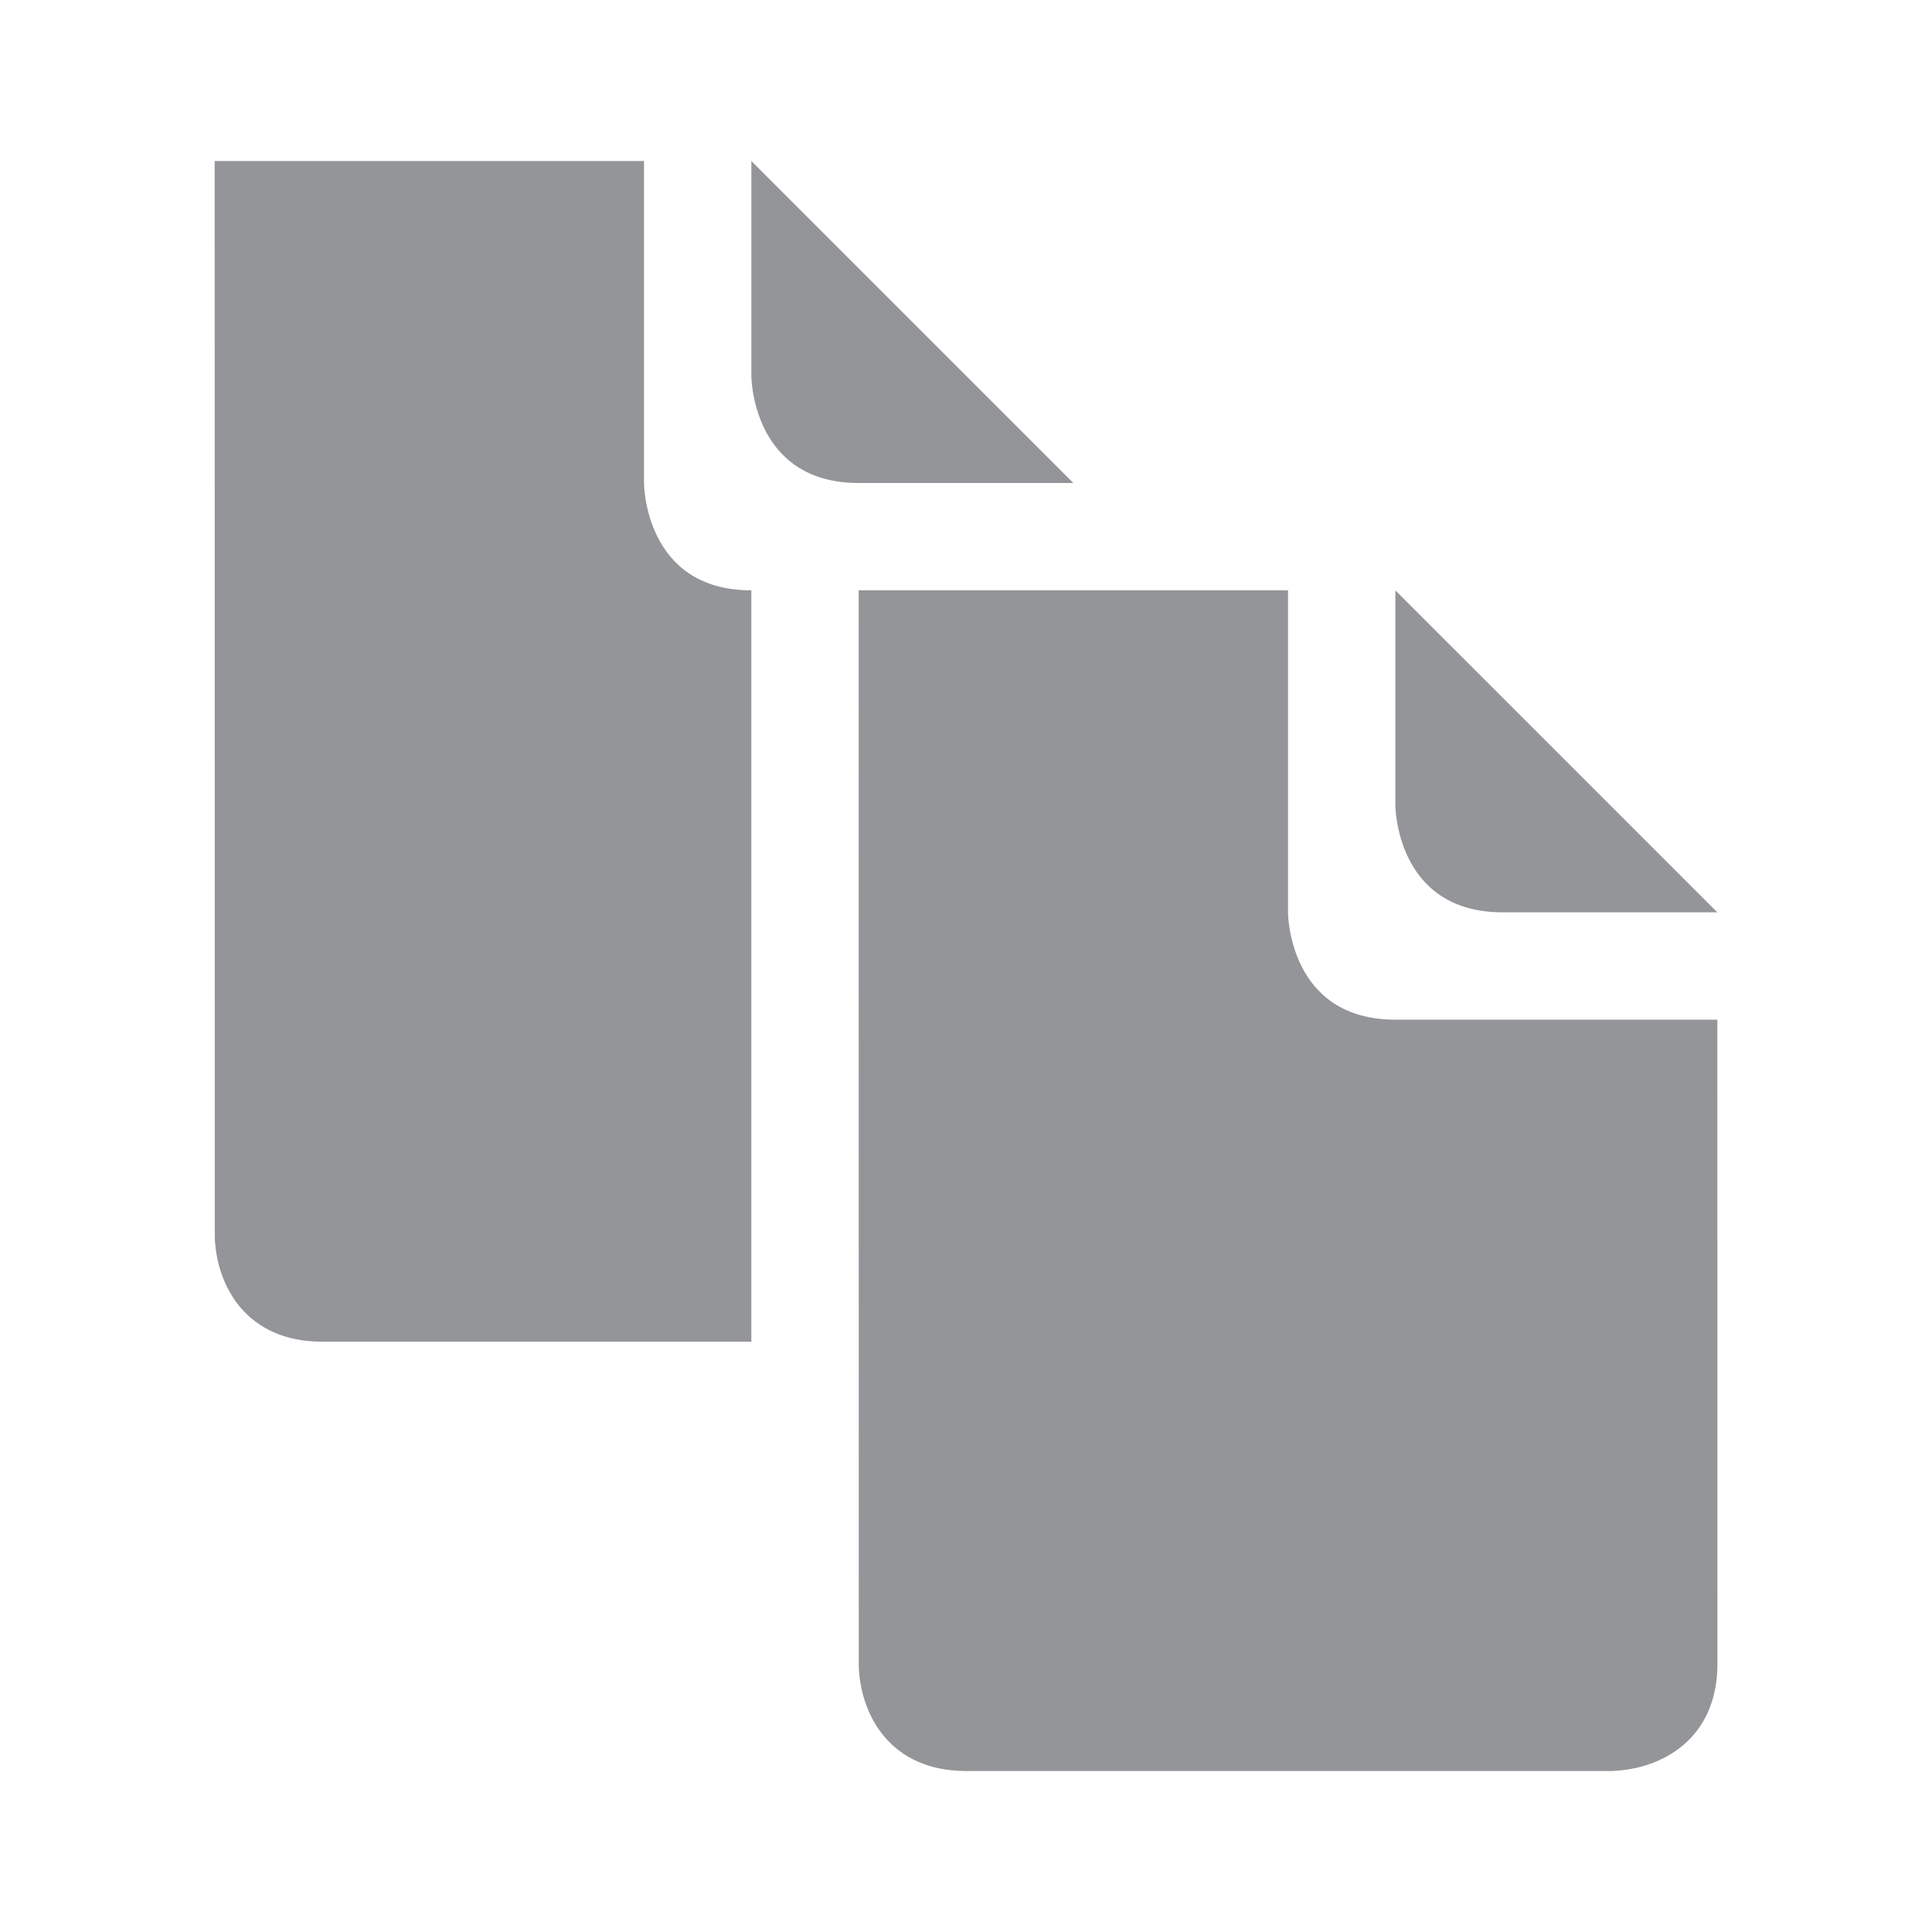
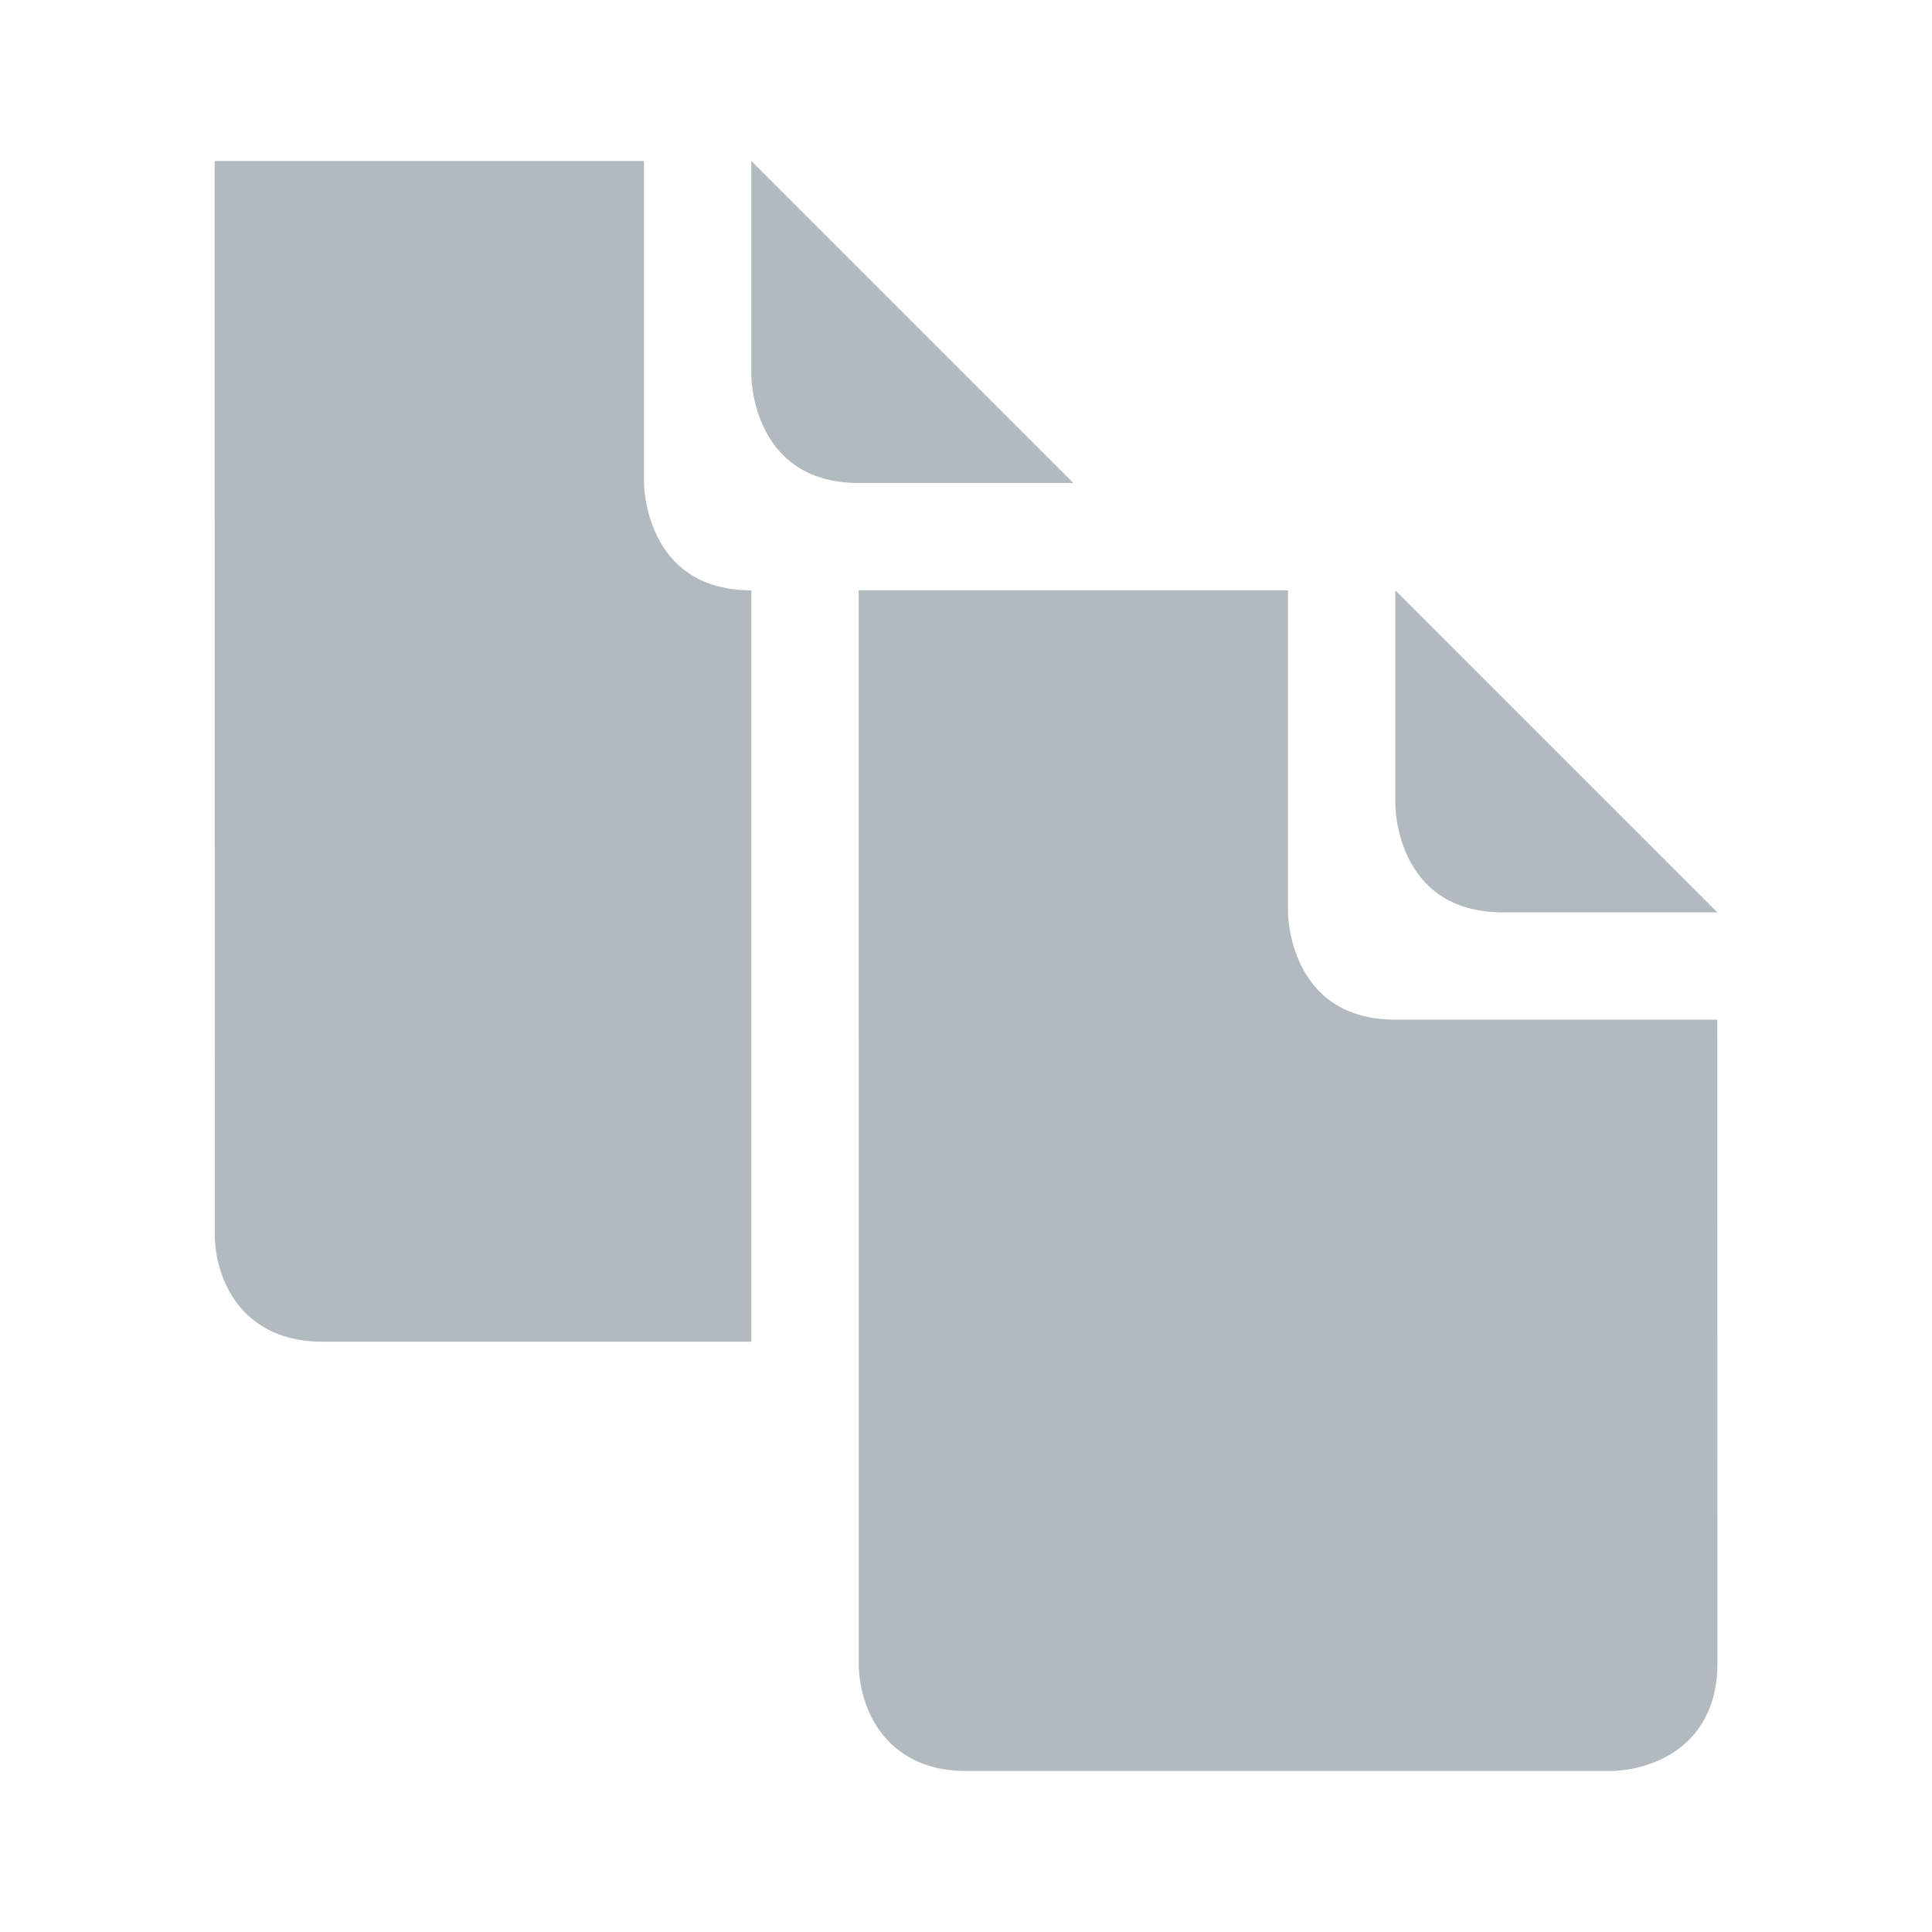
<svg xmlns="http://www.w3.org/2000/svg" version="1.1" id="Layer_1" x="0px" y="0px" viewBox="0 0 18 18" enable-background="new 0 0 18 18" xml:space="preserve">
  <g>
-     <path fill="#939598" d="M6,4.5v-3H2l0.001,10.032C2.019,11.979,2.293,12.5,3,12.5h4v-7C6,5.5,6,4.5,6,4.5z" />
-     <path fill="#939598" d="M7,1.5v2c0,0,0,1,1,1h2L7,1.5z" />
-     <path fill="#939598" d="M13,9.5c-1,0-1-1-1-1v-3H8l0.001,10.032C8.02,15.979,8.293,16.5,9,16.5h6.017l0.017-0.001   c0.446-0.02,0.967-0.293,0.967-0.999l-0.001-6H13z" />
-     <path fill="#939598" d="M13,5.5v2c0,0,0,1,1,1h2L13,5.5z" />
+     <path fill="#b1babf" d="M6,4.5v-3H2l0.001,10.032C2.019,11.979,2.293,12.5,3,12.5h4v-7C6,5.5,6,4.5,6,4.5z" />
+     <path fill="#b1babf" d="M7,1.5v2c0,0,0,1,1,1h2L7,1.5z" />
+     <path fill="#b1babf" d="M13,9.5c-1,0-1-1-1-1v-3H8l0.001,10.032C8.02,15.979,8.293,16.5,9,16.5h6.017l0.017-0.001   c0.446-0.02,0.967-0.293,0.967-0.999l-0.001-6H13z" />
+     <path fill="#b1babf" d="M13,5.5v2c0,0,0,1,1,1h2L13,5.5z" />
  </g>
</svg>
